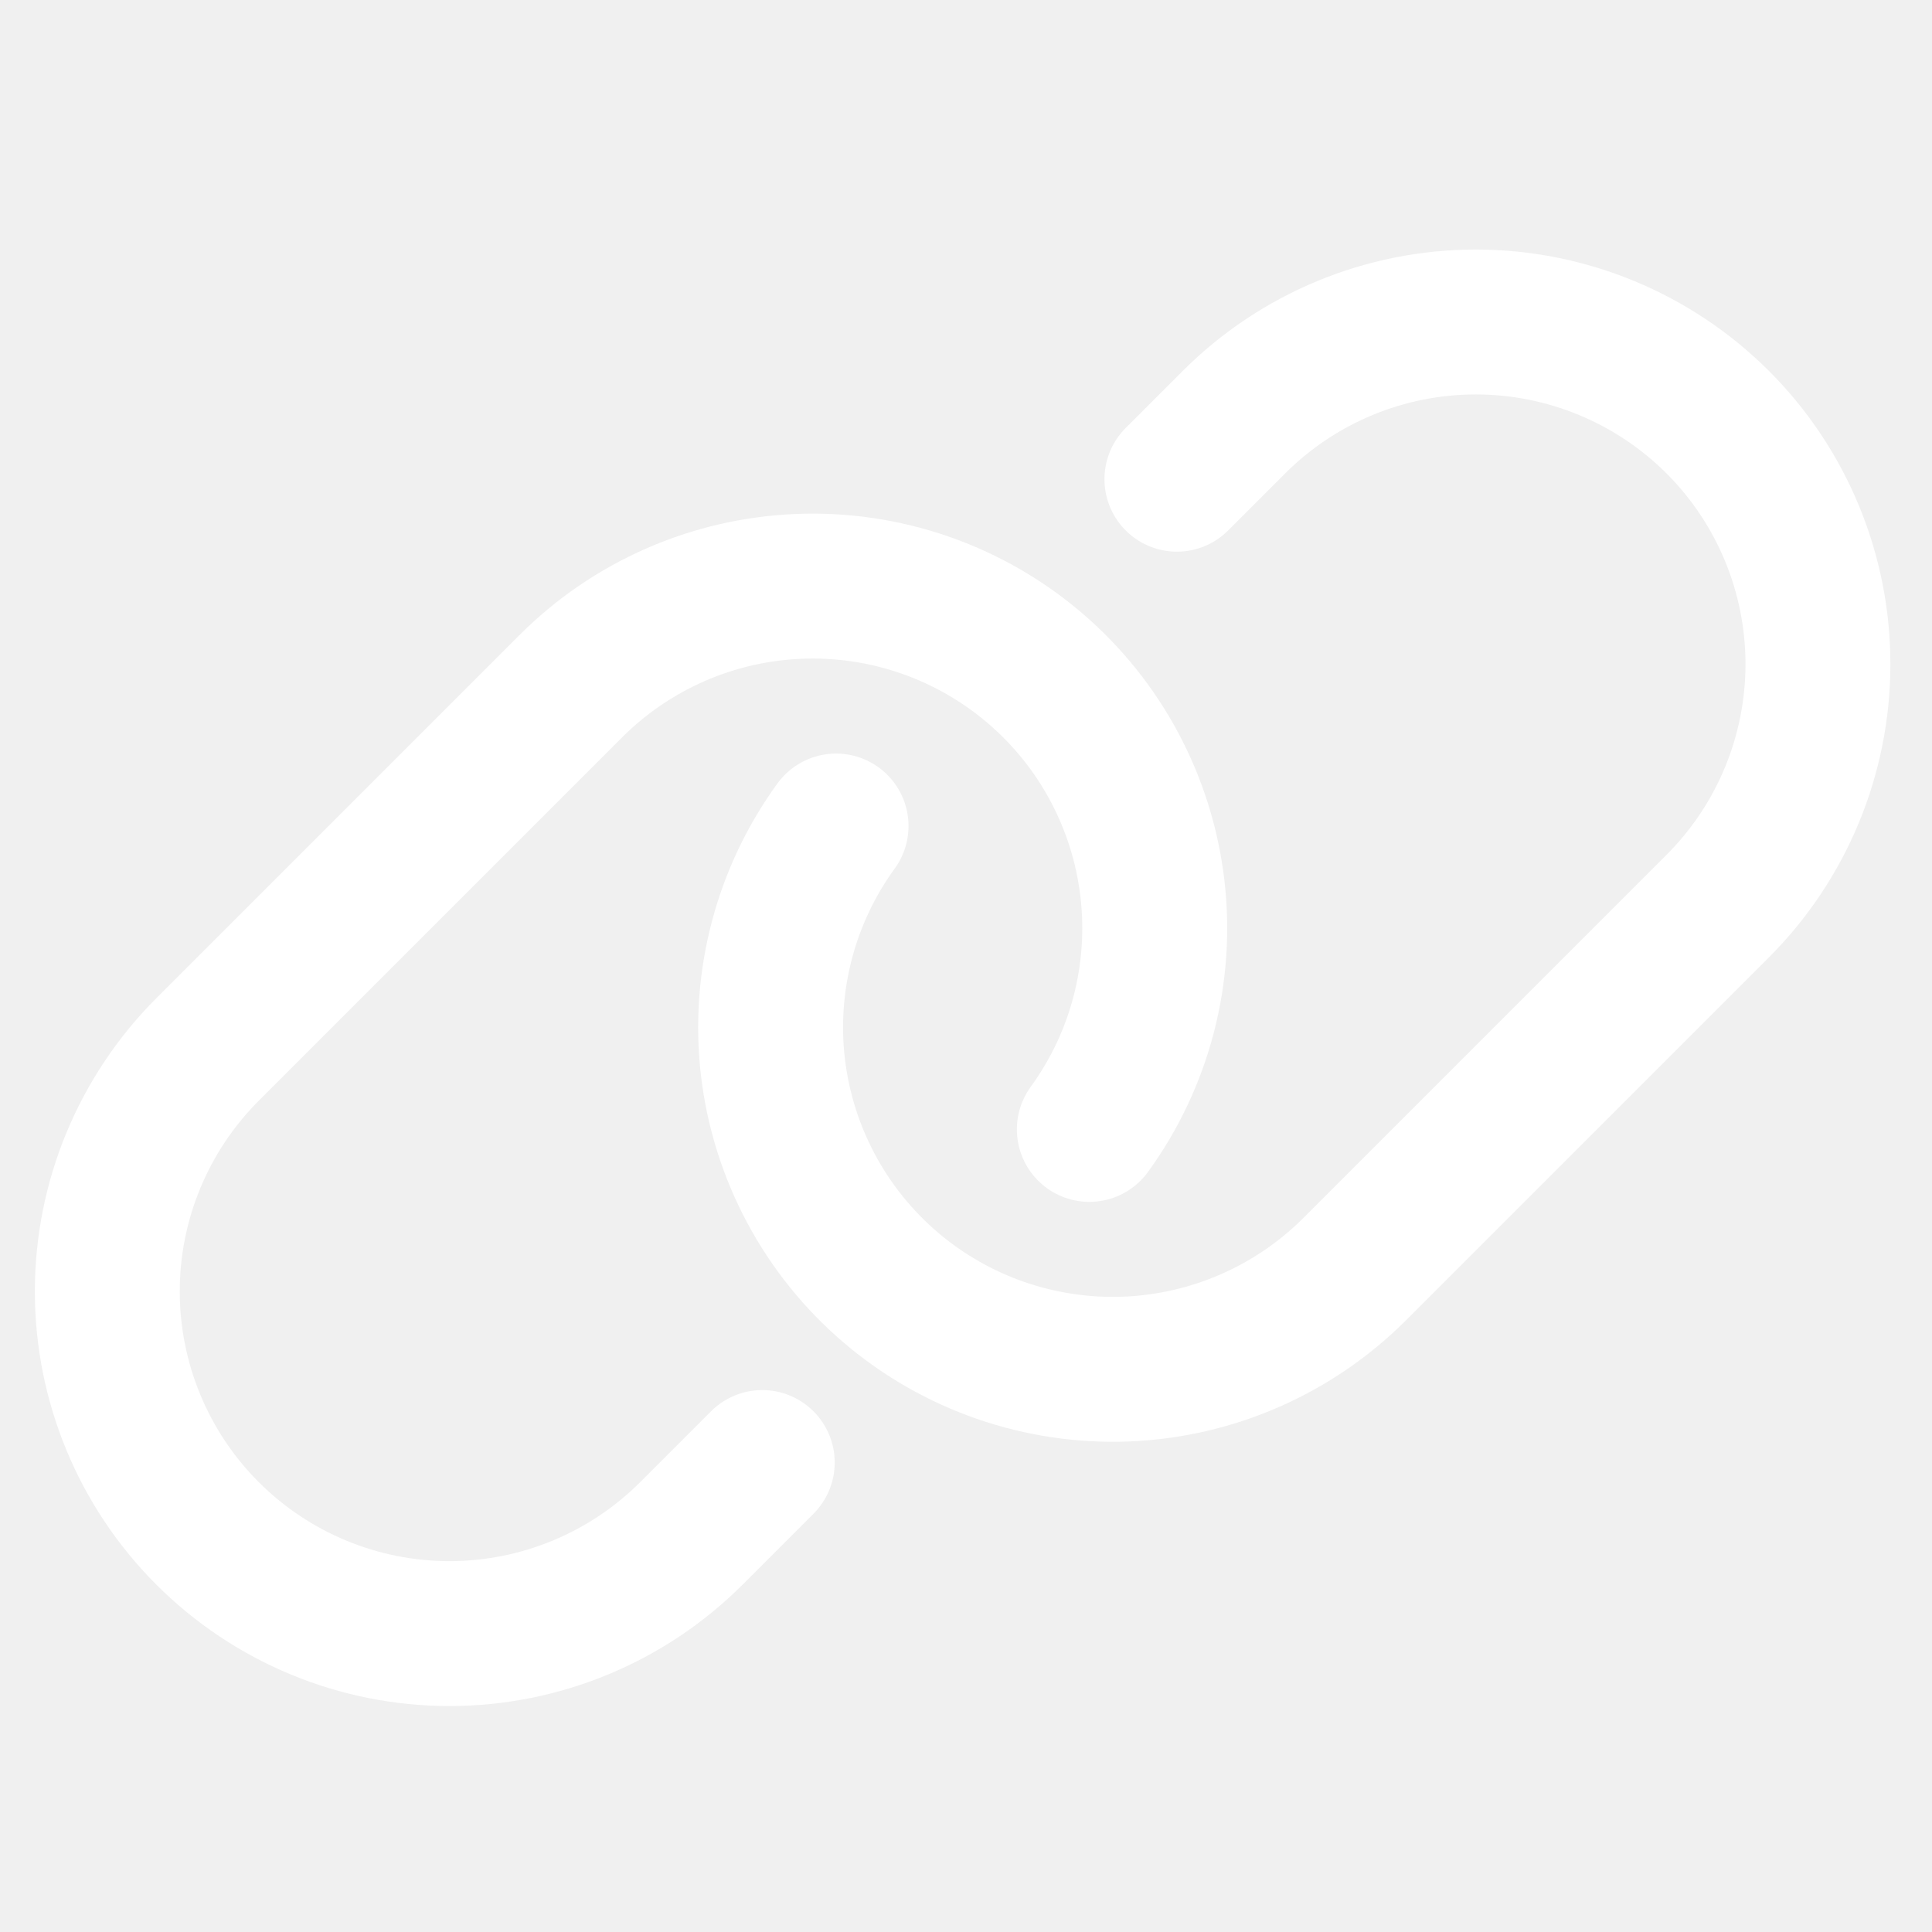
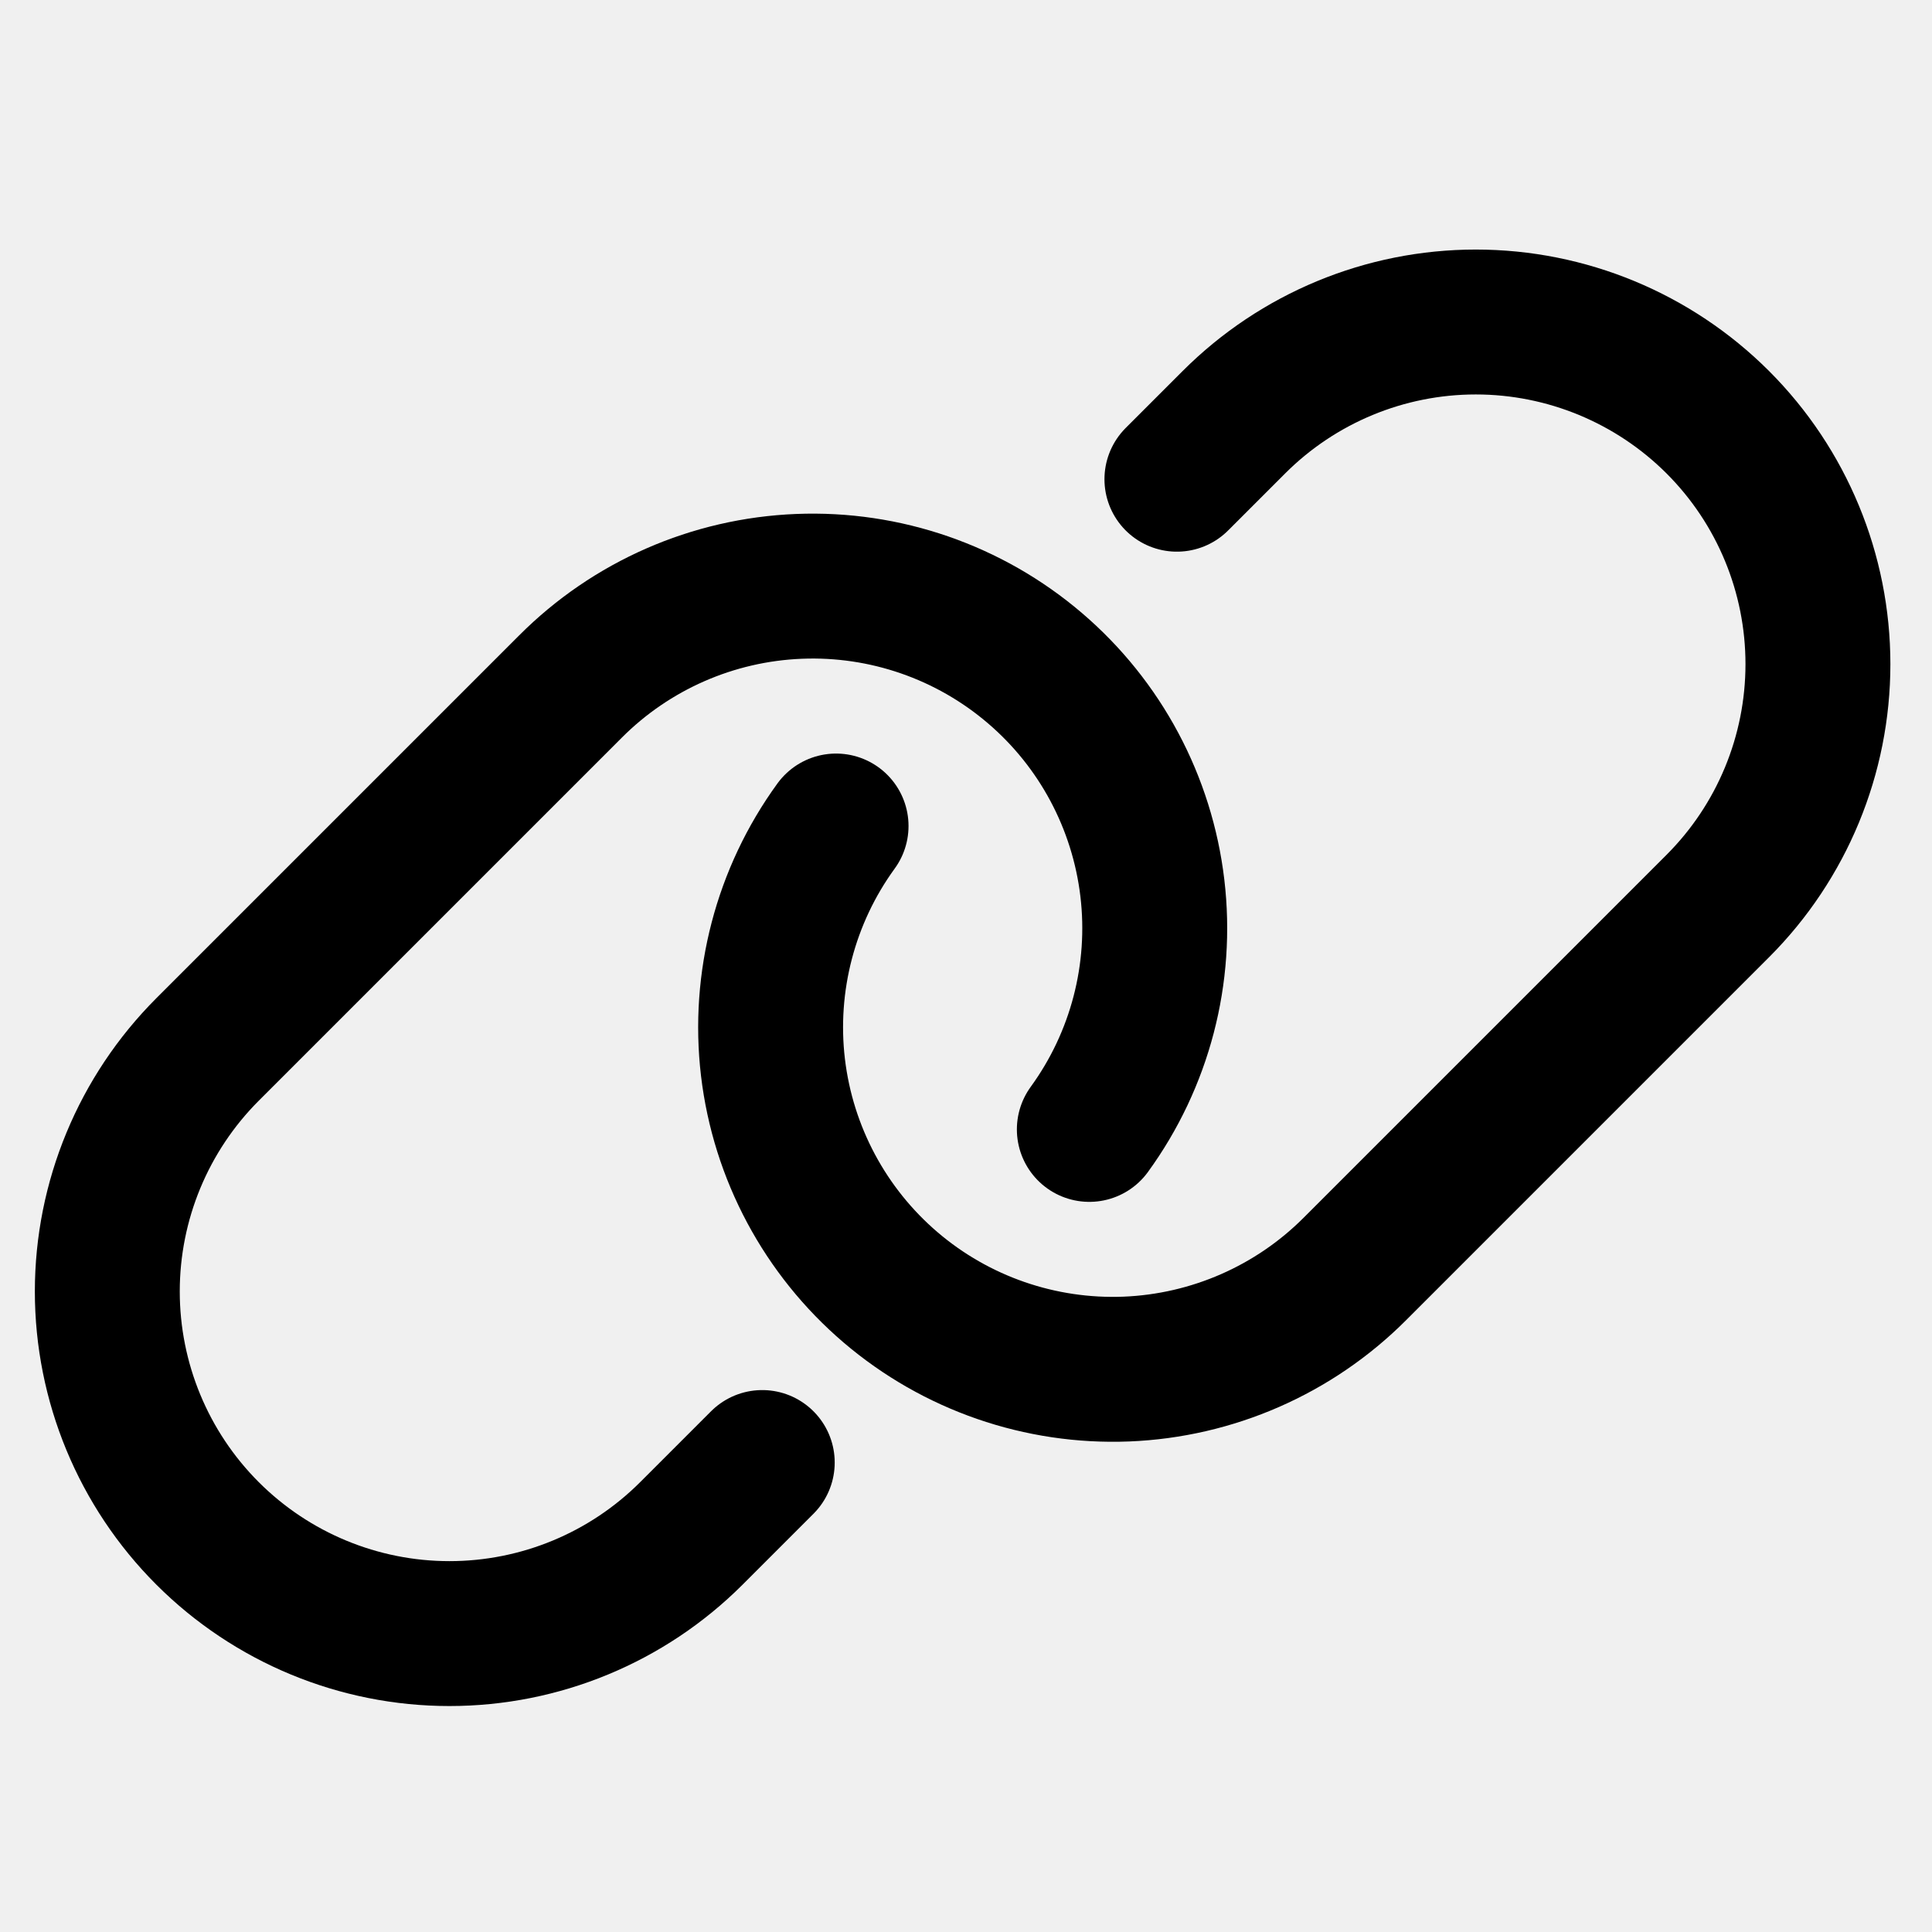
- <svg xmlns="http://www.w3.org/2000/svg" width="24" height="24" viewBox="0 0 24 24" fill="none">
-   <path d="M9.469 18.168L8.589 19.048C7.792 19.845 6.711 20.293 5.583 20.293C4.456 20.293 3.375 19.845 2.578 19.048C1.781 18.251 1.333 17.17 1.333 16.043C1.333 14.915 1.781 13.835 2.578 13.037L7.086 8.529C7.842 7.771 8.855 7.327 9.925 7.284C10.994 7.241 12.04 7.603 12.854 8.298C13.668 8.992 14.189 9.969 14.315 11.031C14.441 12.094 14.161 13.165 13.532 14.03" stroke="white" stroke-width="1.8" stroke-linecap="round" stroke-linejoin="round" />
-   <path d="M14.62 5.953L15.328 5.245C16.125 4.448 17.206 4 18.333 4C19.46 4 20.541 4.448 21.339 5.245C22.136 6.042 22.583 7.123 22.583 8.25C22.583 9.377 22.136 10.458 21.339 11.255L16.831 15.763C16.075 16.52 15.061 16.964 13.992 17.007C12.923 17.049 11.877 16.687 11.064 15.993C10.25 15.298 9.728 14.322 9.602 13.259C9.477 12.197 9.757 11.126 10.386 10.261" stroke="white" stroke-width="1.8" stroke-linecap="round" stroke-linejoin="round" />
+ <svg xmlns="http://www.w3.org/2000/svg" width="24" height="24" viewBox="0 0 24 24" fill="none" version="1.1" id="svg6">
+   <defs id="defs10" />
+   <path d="M9.469 18.168L8.589 19.048C7.792 19.845 6.711 20.293 5.583 20.293C4.456 20.293 3.375 19.845 2.578 19.048C1.781 18.251 1.333 17.17 1.333 16.043C1.333 14.915 1.781 13.835 2.578 13.037L7.086 8.529C7.842 7.771 8.855 7.327 9.925 7.284C10.994 7.241 12.04 7.603 12.854 8.298C13.668 8.992 14.189 9.969 14.315 11.031C14.441 12.094 14.161 13.165 13.532 14.03" stroke="white" stroke-width="1.8" stroke-linecap="round" stroke-linejoin="round" id="path2" style="stroke:#000000;stroke-opacity:1" />
+   <path d="M14.62 5.953L15.328 5.245C16.125 4.448 17.206 4 18.333 4C19.46 4 20.541 4.448 21.339 5.245C22.136 6.042 22.583 7.123 22.583 8.25C22.583 9.377 22.136 10.458 21.339 11.255L16.831 15.763C16.075 16.52 15.061 16.964 13.992 17.007C12.923 17.049 11.877 16.687 11.064 15.993C10.25 15.298 9.728 14.322 9.602 13.259C9.477 12.197 9.757 11.126 10.386 10.261" stroke="white" stroke-width="1.8" stroke-linecap="round" stroke-linejoin="round" id="path4" style="stroke:#000000;stroke-opacity:1" />
</svg>
